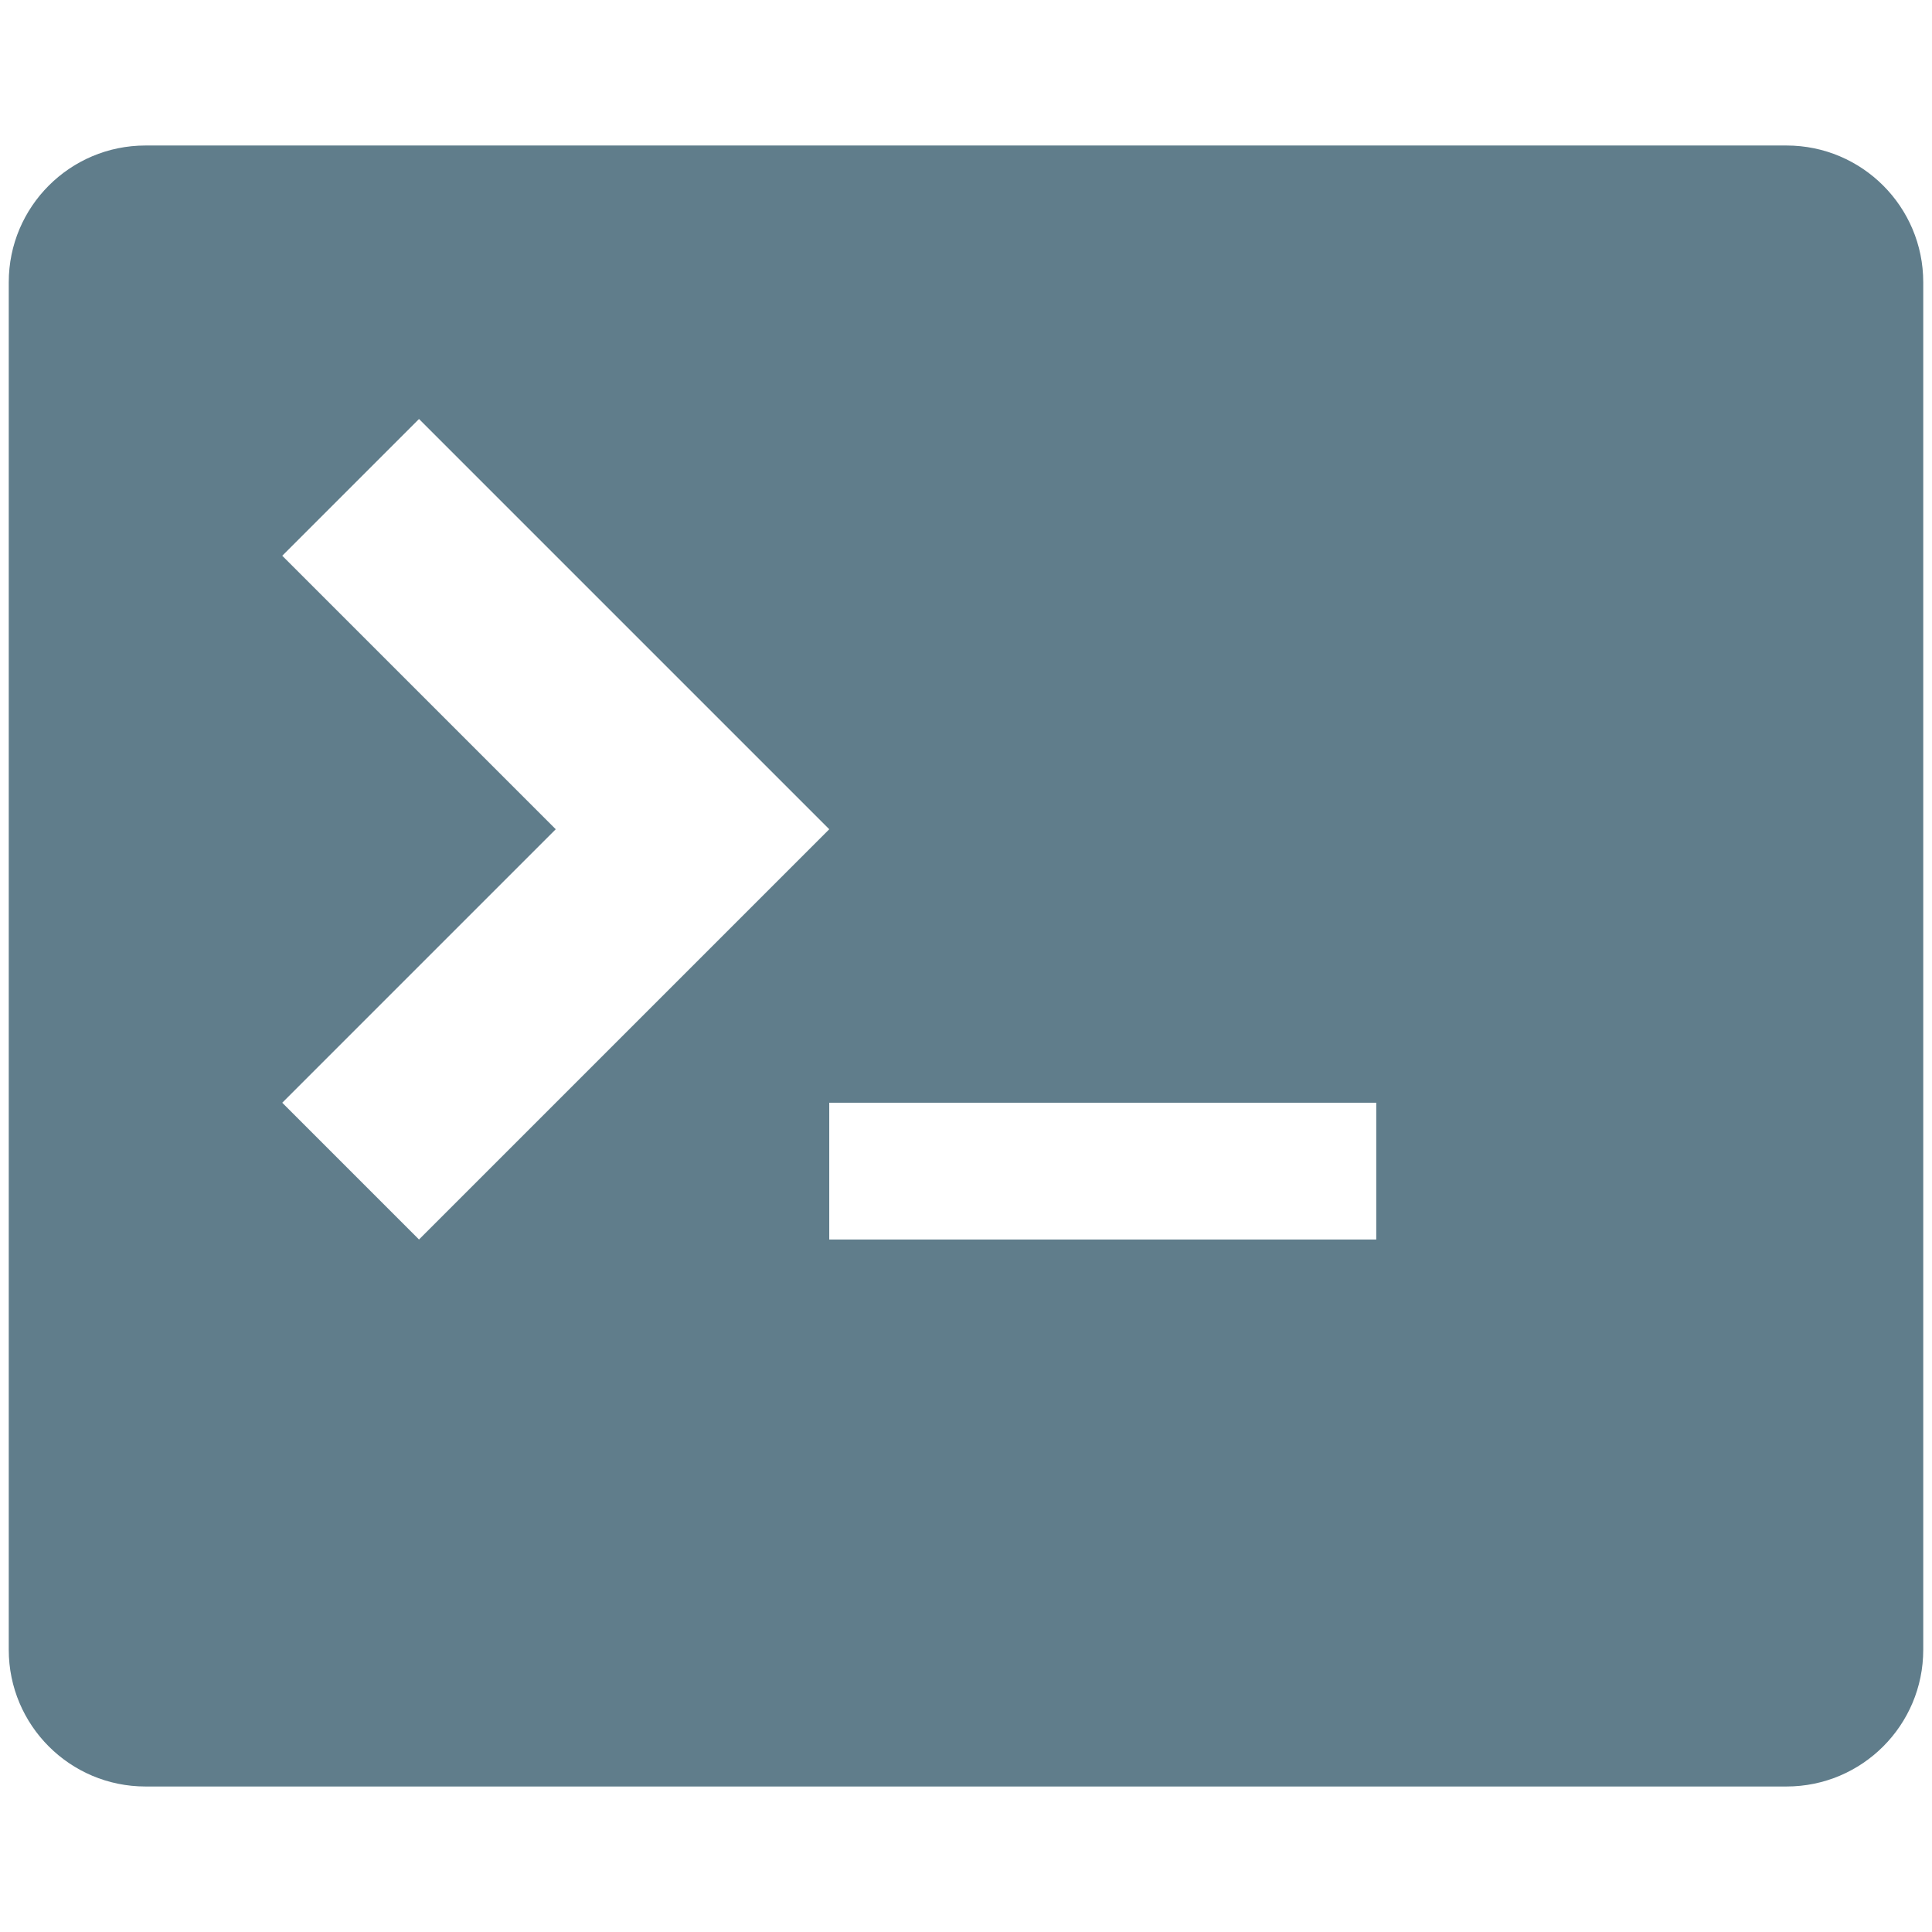
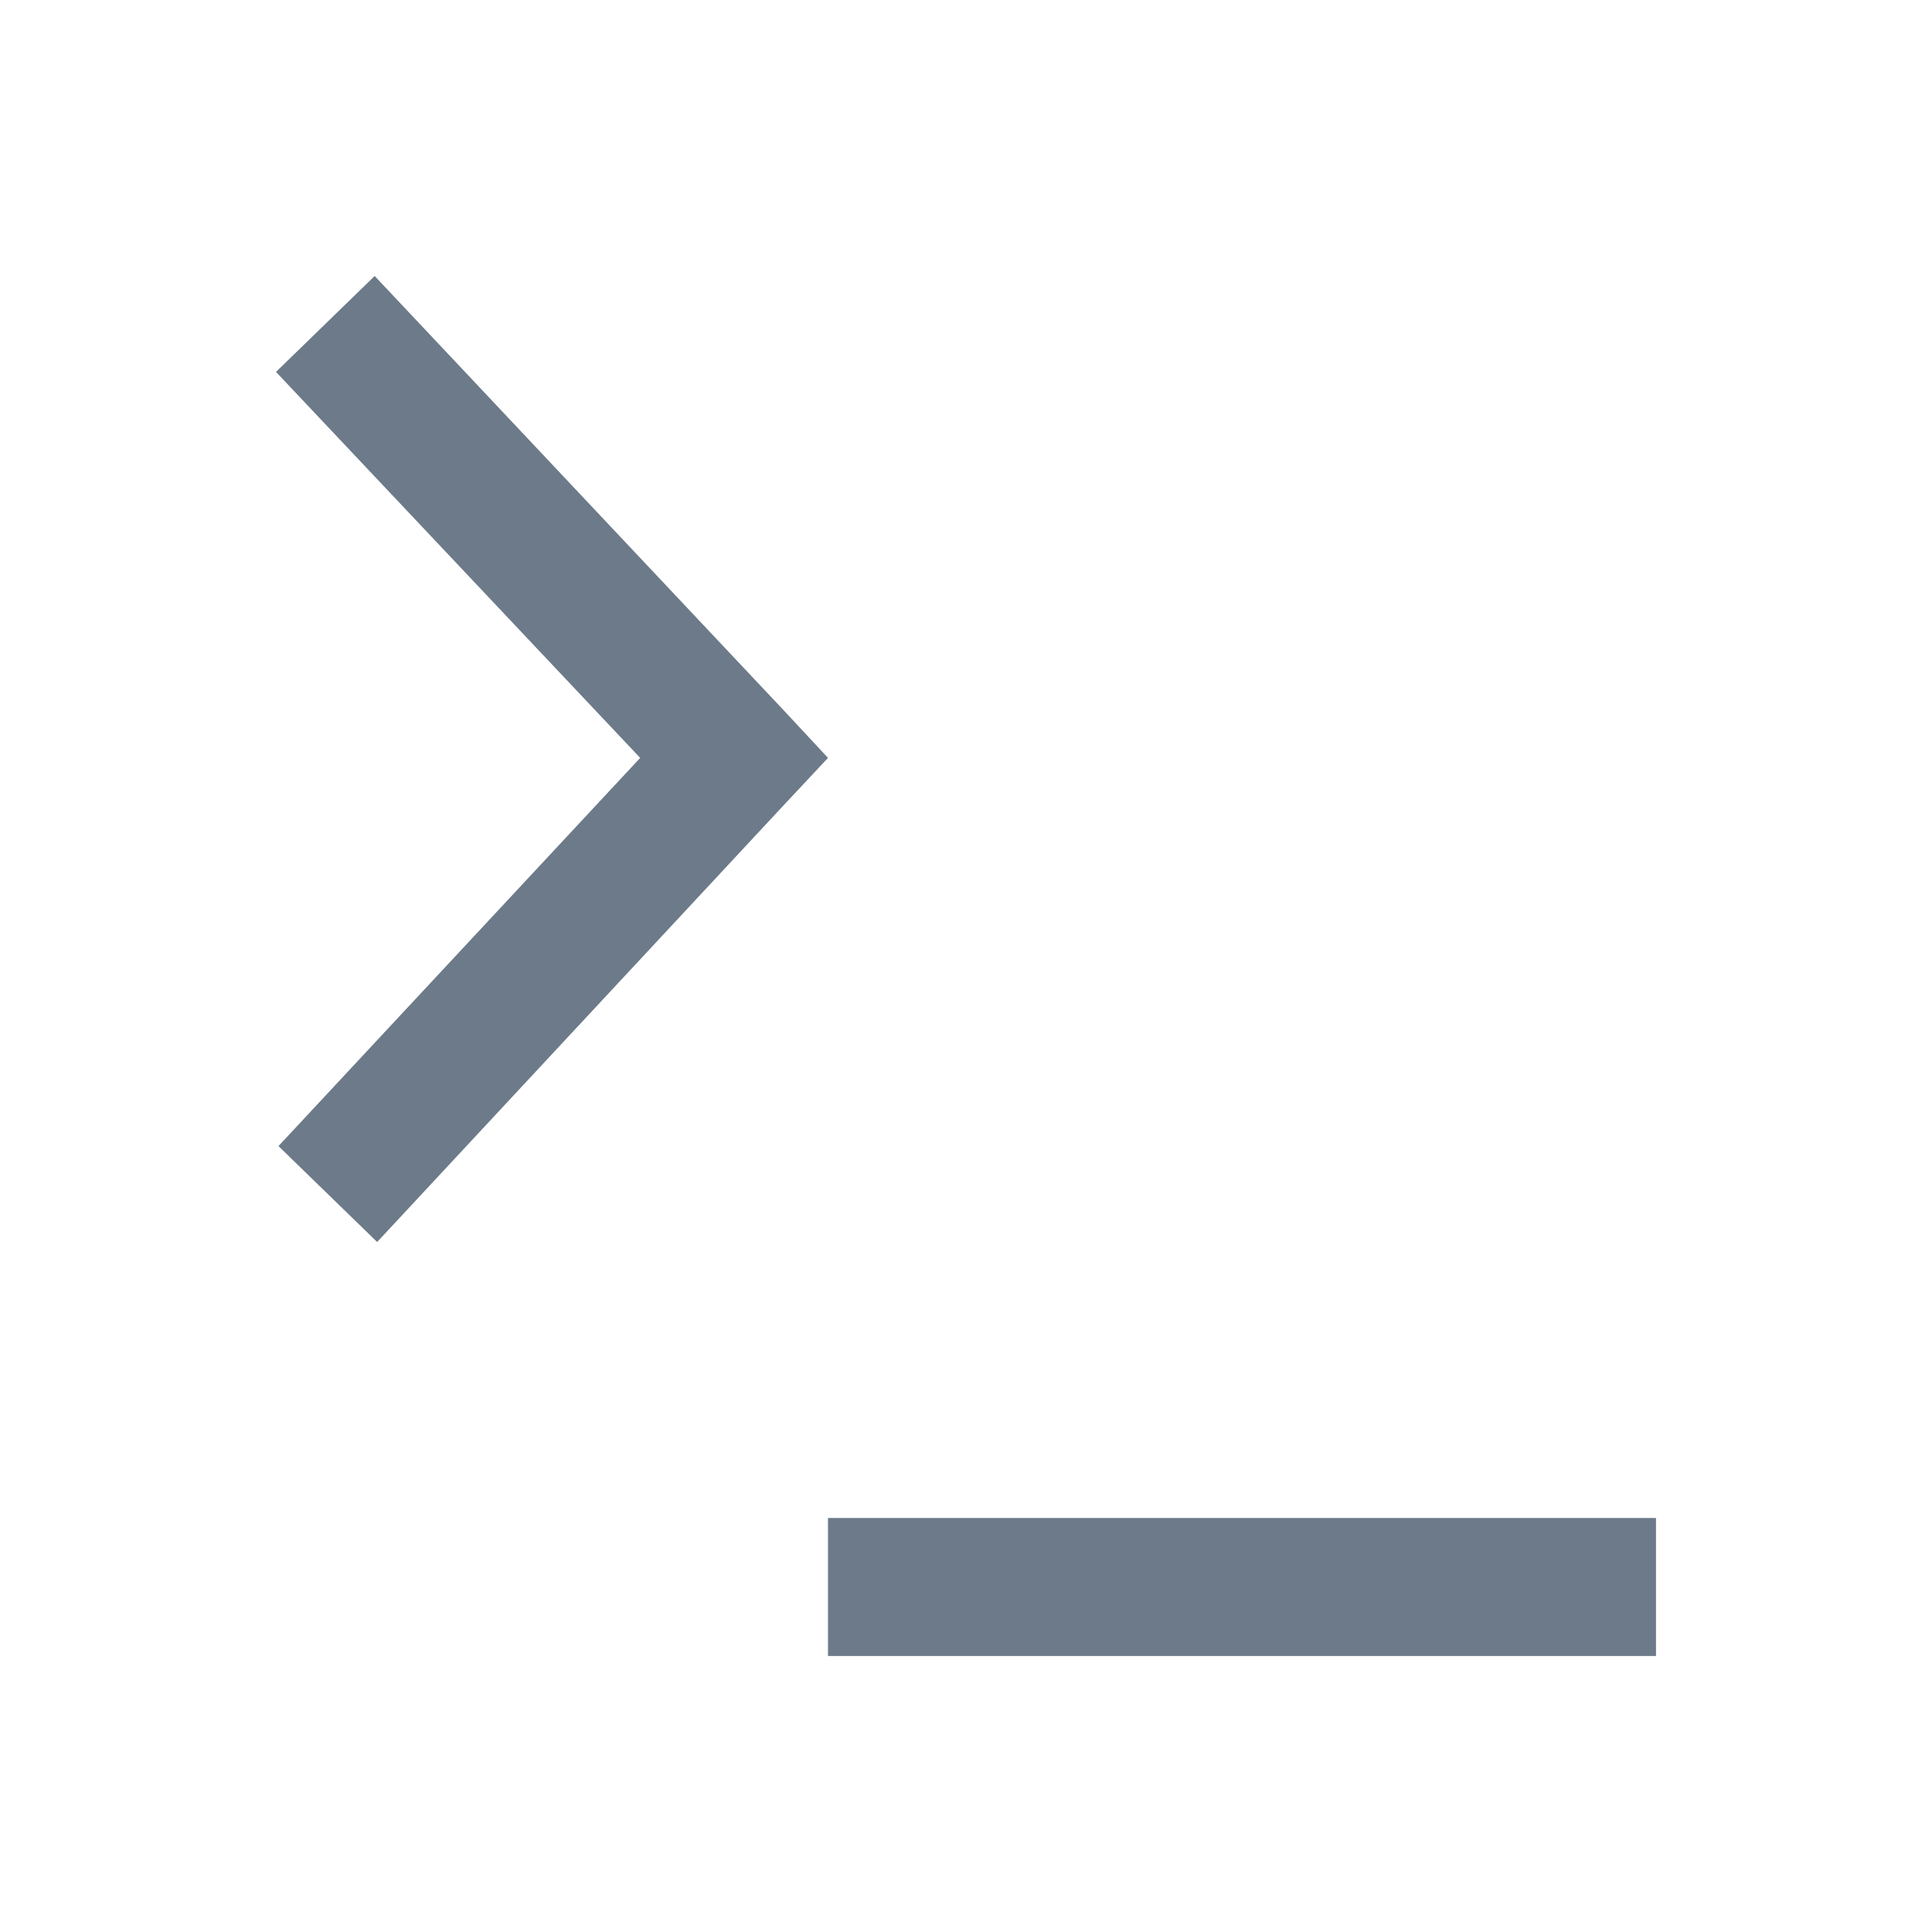
- <svg xmlns="http://www.w3.org/2000/svg" version="1.1" width="32" height="32" id="svg2">
+ <svg xmlns="http://www.w3.org/2000/svg" width="14" height="14" viewBox="0 0 14 14" version="1.1" id="svg4">
  <defs id="defs8" />
-   <path d="m 29.59,2.41 -27.18,0 c -1.251,0 -2.265,1.014 -2.265,2.265 l 0,22.65 c 0,1.251 1.014,2.265 2.265,2.265 l 27.18,0 c 1.251,0 2.265,-1.014 2.265,-2.265 l 0,-22.65 c 0,-1.251 -1.014,-2.265 -2.265,-2.265 z M 4.675,18.265 9.205,13.735 4.675,9.205 6.94,6.94 13.735,13.735 6.94,20.53 4.675,18.265 Z m 18.12,2.265 -9.06,0 0,-2.265 9.06,0 0,2.265 z" id="path4" style="fill:#607d8b;fill-opacity:1" />
+   <path d="M 2.715,2 2,2.695 4.639,5.492 2.018,8.305 2.733,9 5.676,5.838 6,5.492 5.676,5.144 Z M 6,11 v 1 h 6 v -1 z" id="path2" style="color:#000000;fill:#6c7a89;stroke-width:0.1" />
</svg>
